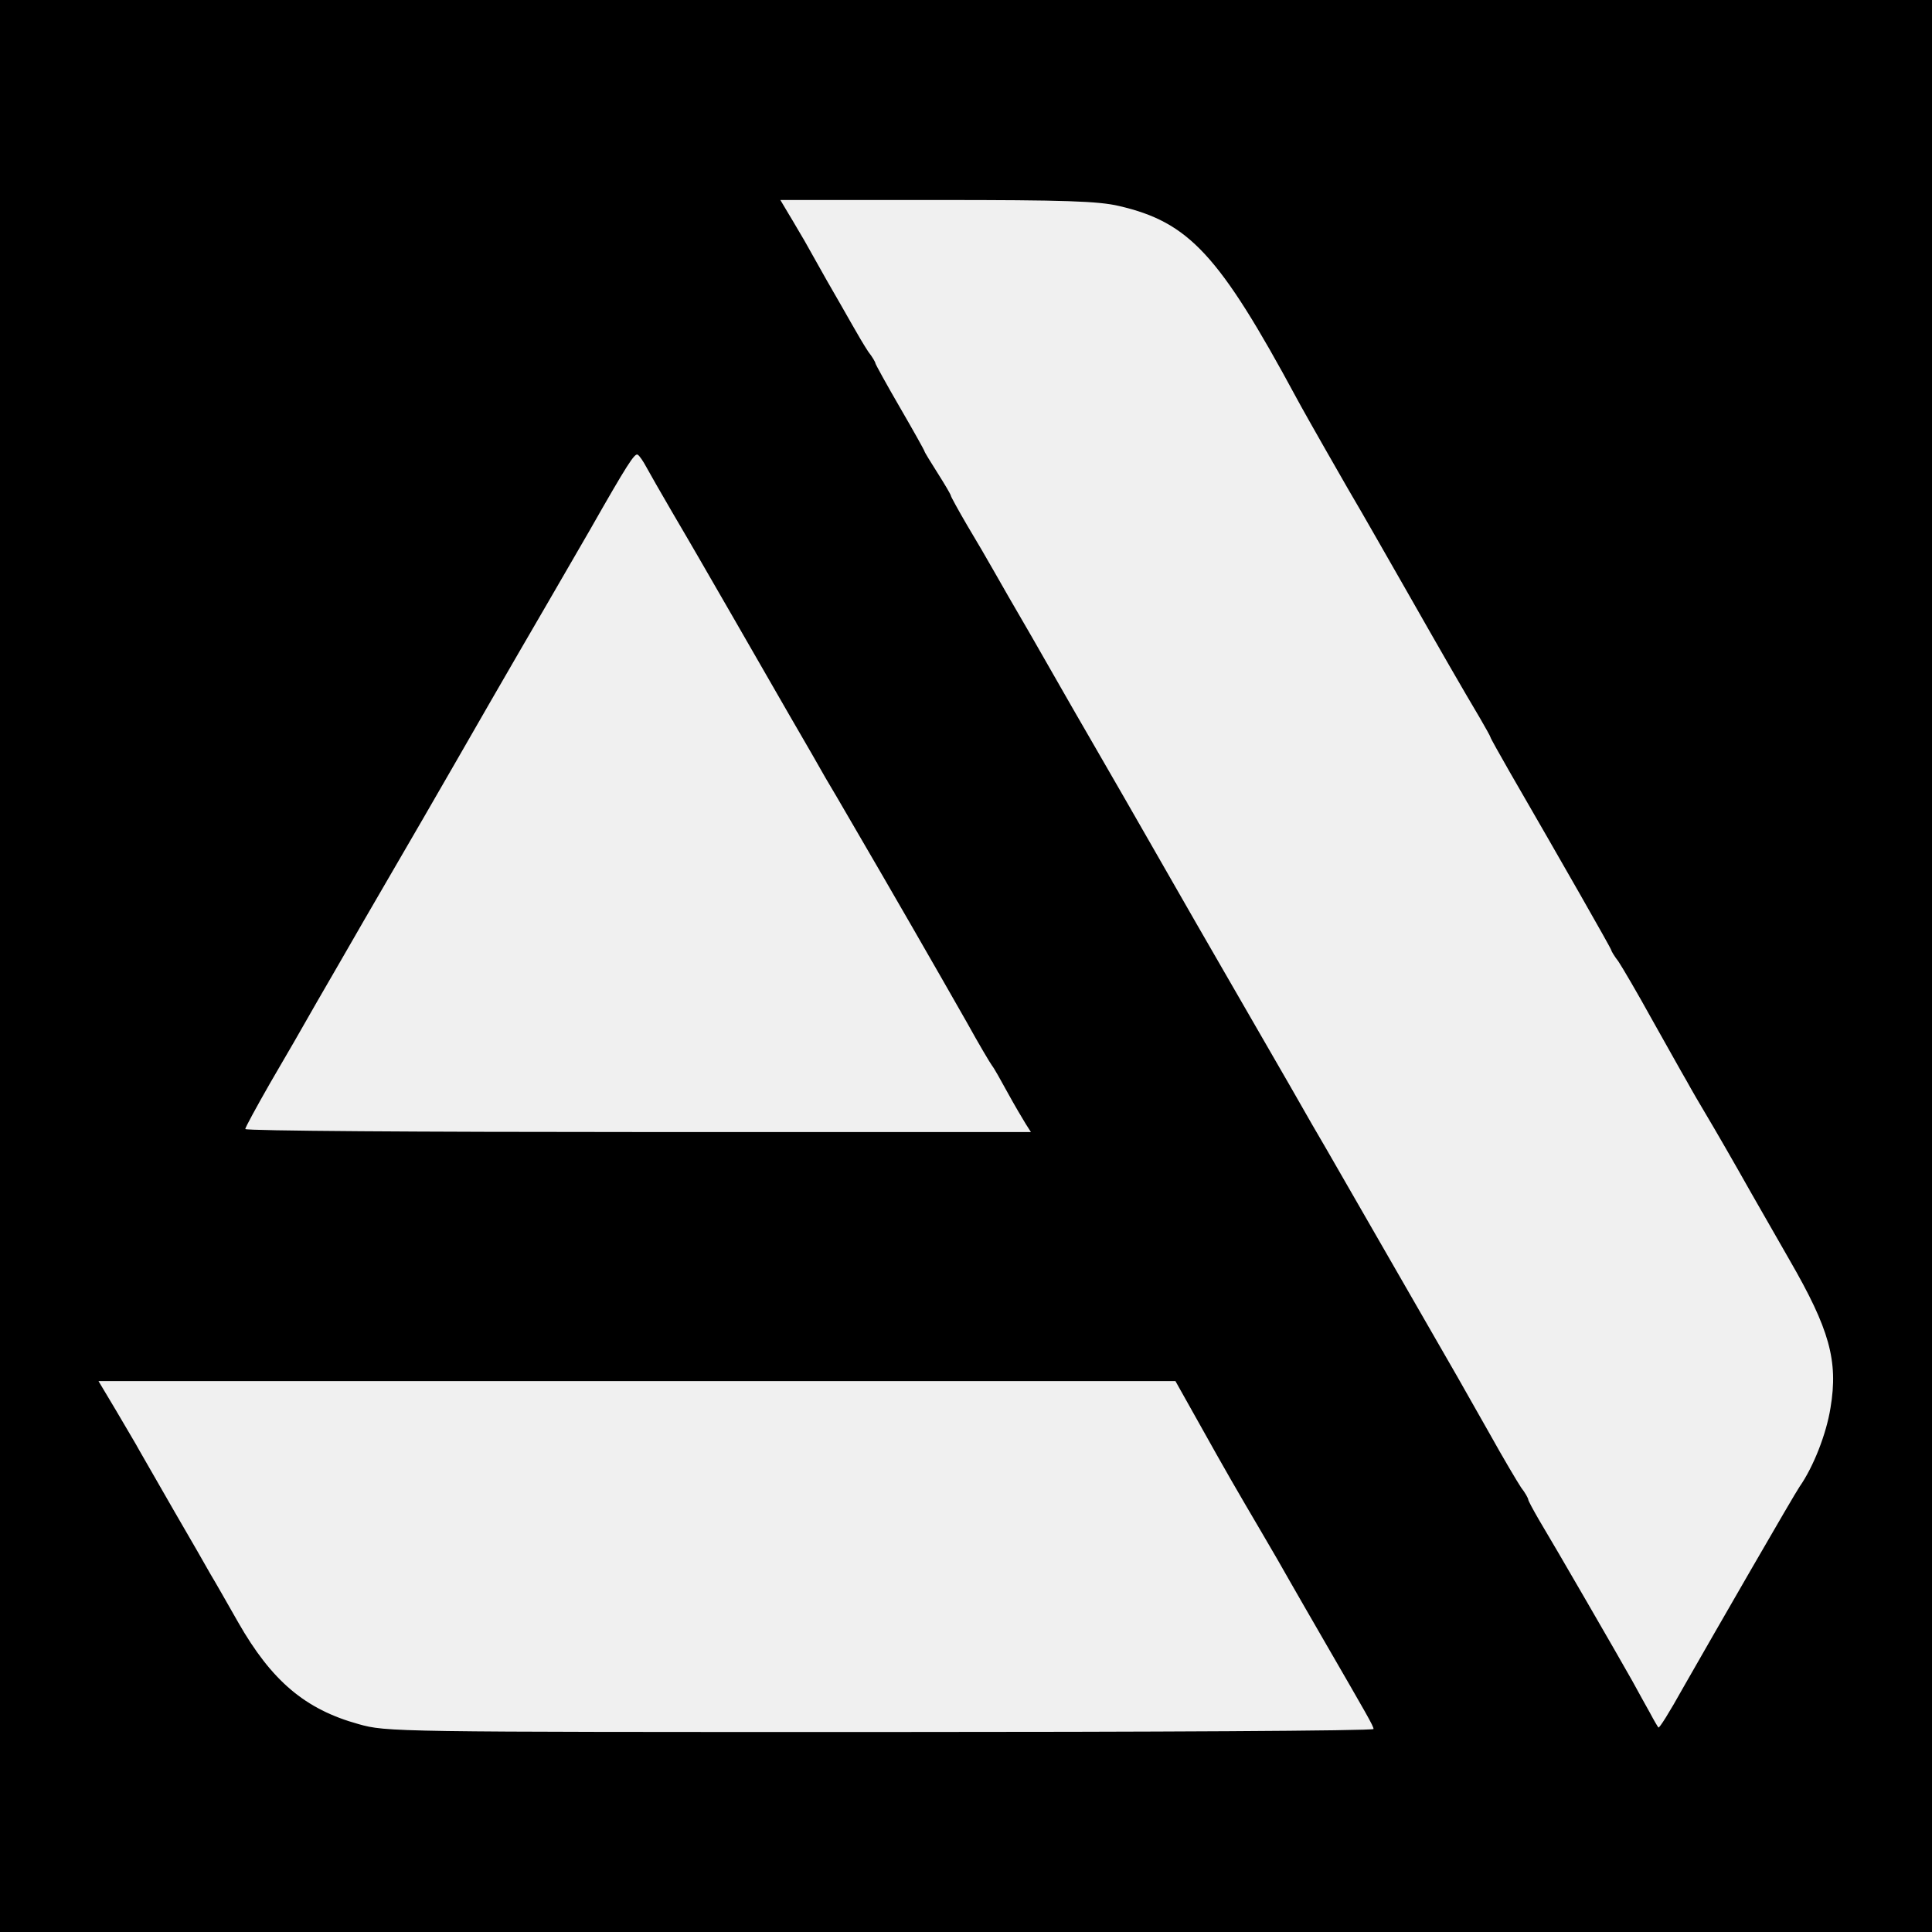
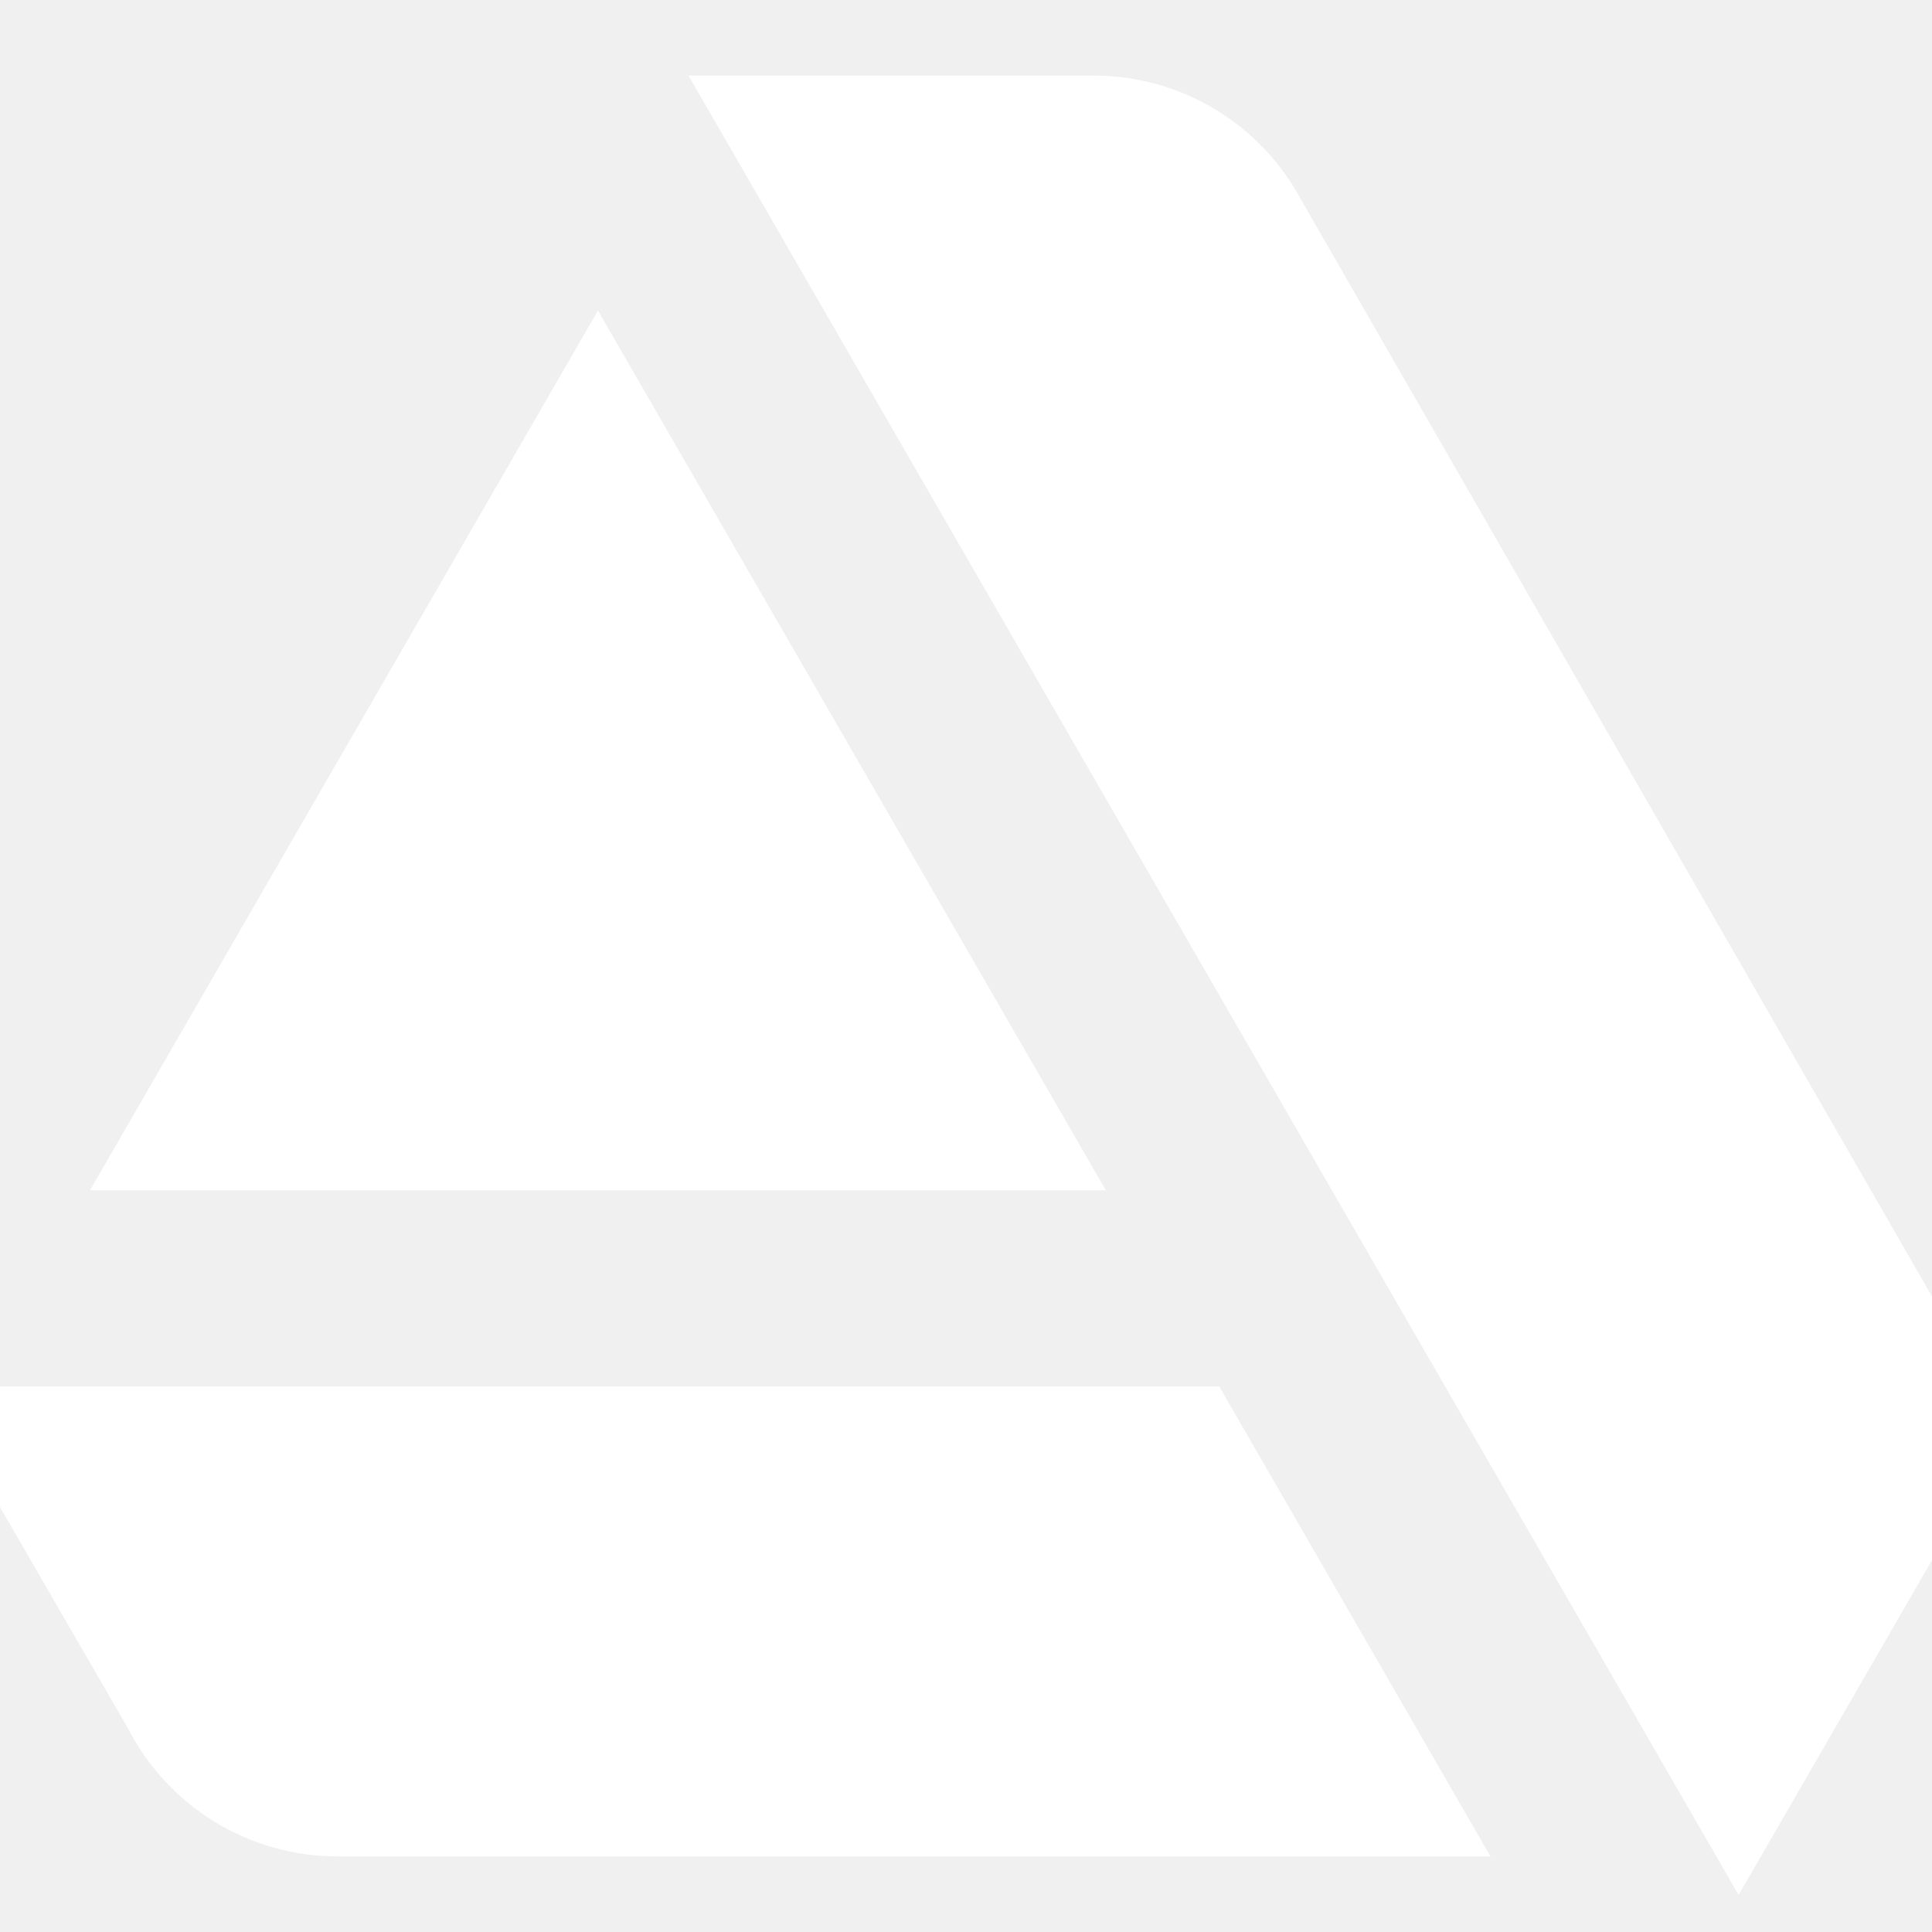
- <svg xmlns="http://www.w3.org/2000/svg" version="1.0" width="512pt" height="512pt" viewBox="0 0 512 512" preserveAspectRatio="xMidYMid meet">
-   <g transform="translate(0,512) scale(0.1,-0.1)" fill="#000000" stroke="none">
-     <path d="M0 2560 l0 -2560 2560 0 2560 0 0 2560 0 2560 -2560 0 -2560 0 0 -2560z m2966 2014 c185 -43 265 -129 470 -509 13 -24 39 -71 136 -240 42 -71 112 -195 158 -275 87 -153 145 -254 192 -333 15 -26 28 -49 28 -51 0 -2 23 -43 51 -92 137 -237 269 -468 269 -472 0 -2 8 -16 19 -30 10 -15 50 -83 88 -152 39 -69 80 -143 93 -165 12 -22 37 -65 55 -95 18 -30 70 -120 115 -200 46 -80 92 -161 103 -180 105 -182 129 -266 108 -391 -11 -69 -45 -156 -82 -209 -14 -20 -226 -388 -307 -530 -39 -70 -65 -111 -67 -108 -2 2 -12 19 -22 38 -11 19 -32 58 -47 85 -33 59 -207 360 -248 428 -15 26 -28 50 -28 53 0 3 -8 18 -19 32 -10 15 -48 79 -83 142 -36 63 -74 131 -85 150 -69 120 -329 572 -348 605 -13 22 -56 96 -95 165 -40 69 -151 262 -248 430 -96 168 -183 319 -192 335 -10 17 -52 90 -94 163 -42 72 -110 192 -152 265 -42 72 -88 152 -102 177 -14 25 -45 78 -69 118 -24 41 -43 76 -43 78 0 3 -16 30 -35 60 -19 30 -35 56 -35 58 0 2 -29 54 -65 116 -36 62 -65 115 -65 117 0 3 -8 17 -19 31 -10 15 -29 47 -43 72 -14 25 -44 77 -67 117 -22 39 -49 87 -59 105 -11 18 -29 50 -42 71 l-22 37 415 0 c341 0 428 -3 483 -16z m-1253 -692 c8 -15 38 -67 67 -117 29 -49 60 -103 70 -120 24 -41 151 -262 243 -422 42 -72 85 -147 95 -165 11 -18 43 -73 72 -123 101 -173 219 -378 302 -524 32 -58 63 -110 67 -115 5 -6 23 -38 41 -71 18 -33 40 -70 48 -83 l14 -22 -1041 0 c-572 0 -1041 3 -1041 8 0 4 30 59 66 122 37 63 93 160 124 215 32 55 89 154 127 220 106 182 224 386 245 423 21 37 135 235 241 417 38 66 88 152 110 190 99 174 119 205 127 200 5 -3 15 -18 23 -33z m1462 -2529 c77 -138 101 -179 165 -288 29 -49 64 -110 78 -135 14 -25 57 -99 95 -165 108 -187 127 -219 127 -227 0 -5 -588 -8 -1308 -8 -1290 0 -1308 0 -1382 21 -141 39 -230 114 -319 270 -29 51 -62 109 -73 127 -10 18 -53 93 -95 165 -42 73 -84 146 -93 162 -9 17 -38 65 -63 108 l-46 77 1427 0 1427 0 60 -107z" />
+ <svg xmlns="http://www.w3.org/2000/svg" fill="#ffffff" width="800px" height="800px" viewBox="0 0 24 24" role="img" stroke="#ffffff">
+   <g id="SVGRepo_bgCarrier" stroke-width="0" />
+   <g id="SVGRepo_tracerCarrier" stroke-linecap="round" stroke-linejoin="round" />
+   <g id="SVGRepo_iconCarrier">
+     <path d="M0 17.723l2.027 3.505h.001a2.424 2.424 0 0 0 2.164 1.333h13.457l-2.792-4.838H0zm24 .025c0-.484-.143-.935-.388-1.314L15.728 2.728a2.424 2.424 0 0 0-2.142-1.289H9.419L21.598 22.54l1.92-3.325c.378-.637.482-.919.482-1.467zm-11.129-3.462L7.428 4.858l-5.444 9.428h10.887z" />
  </g>
</svg>
